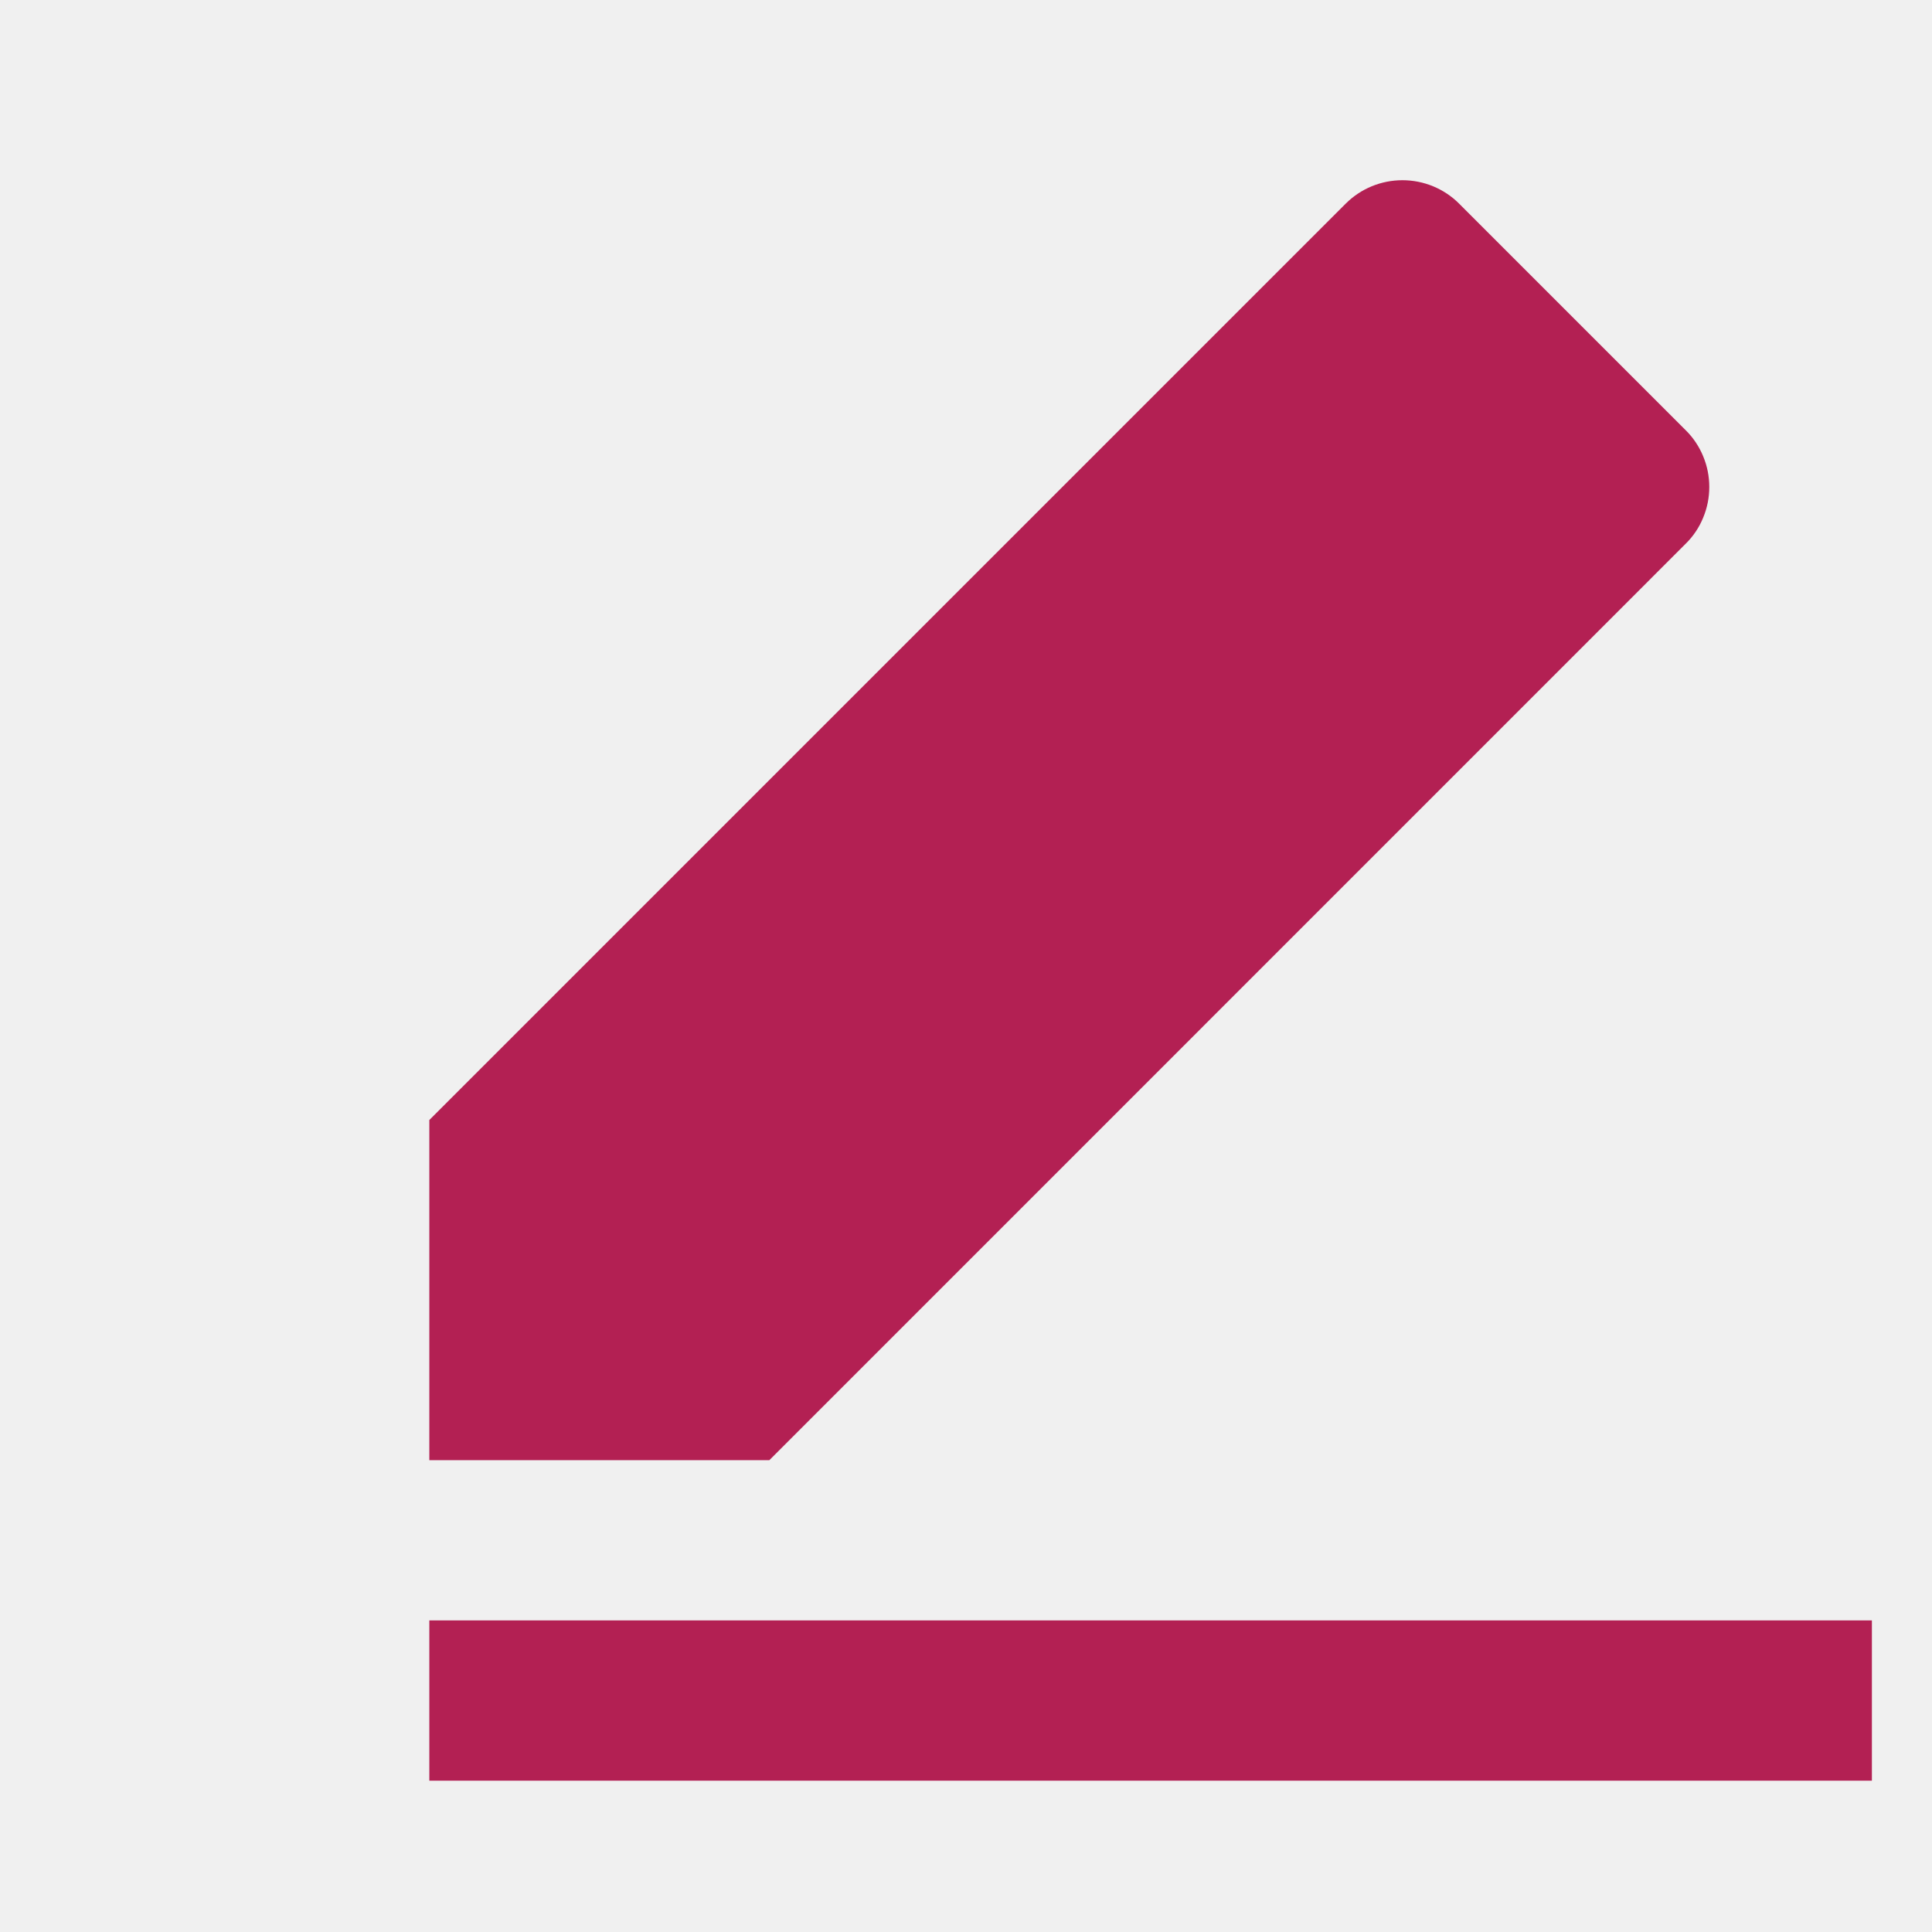
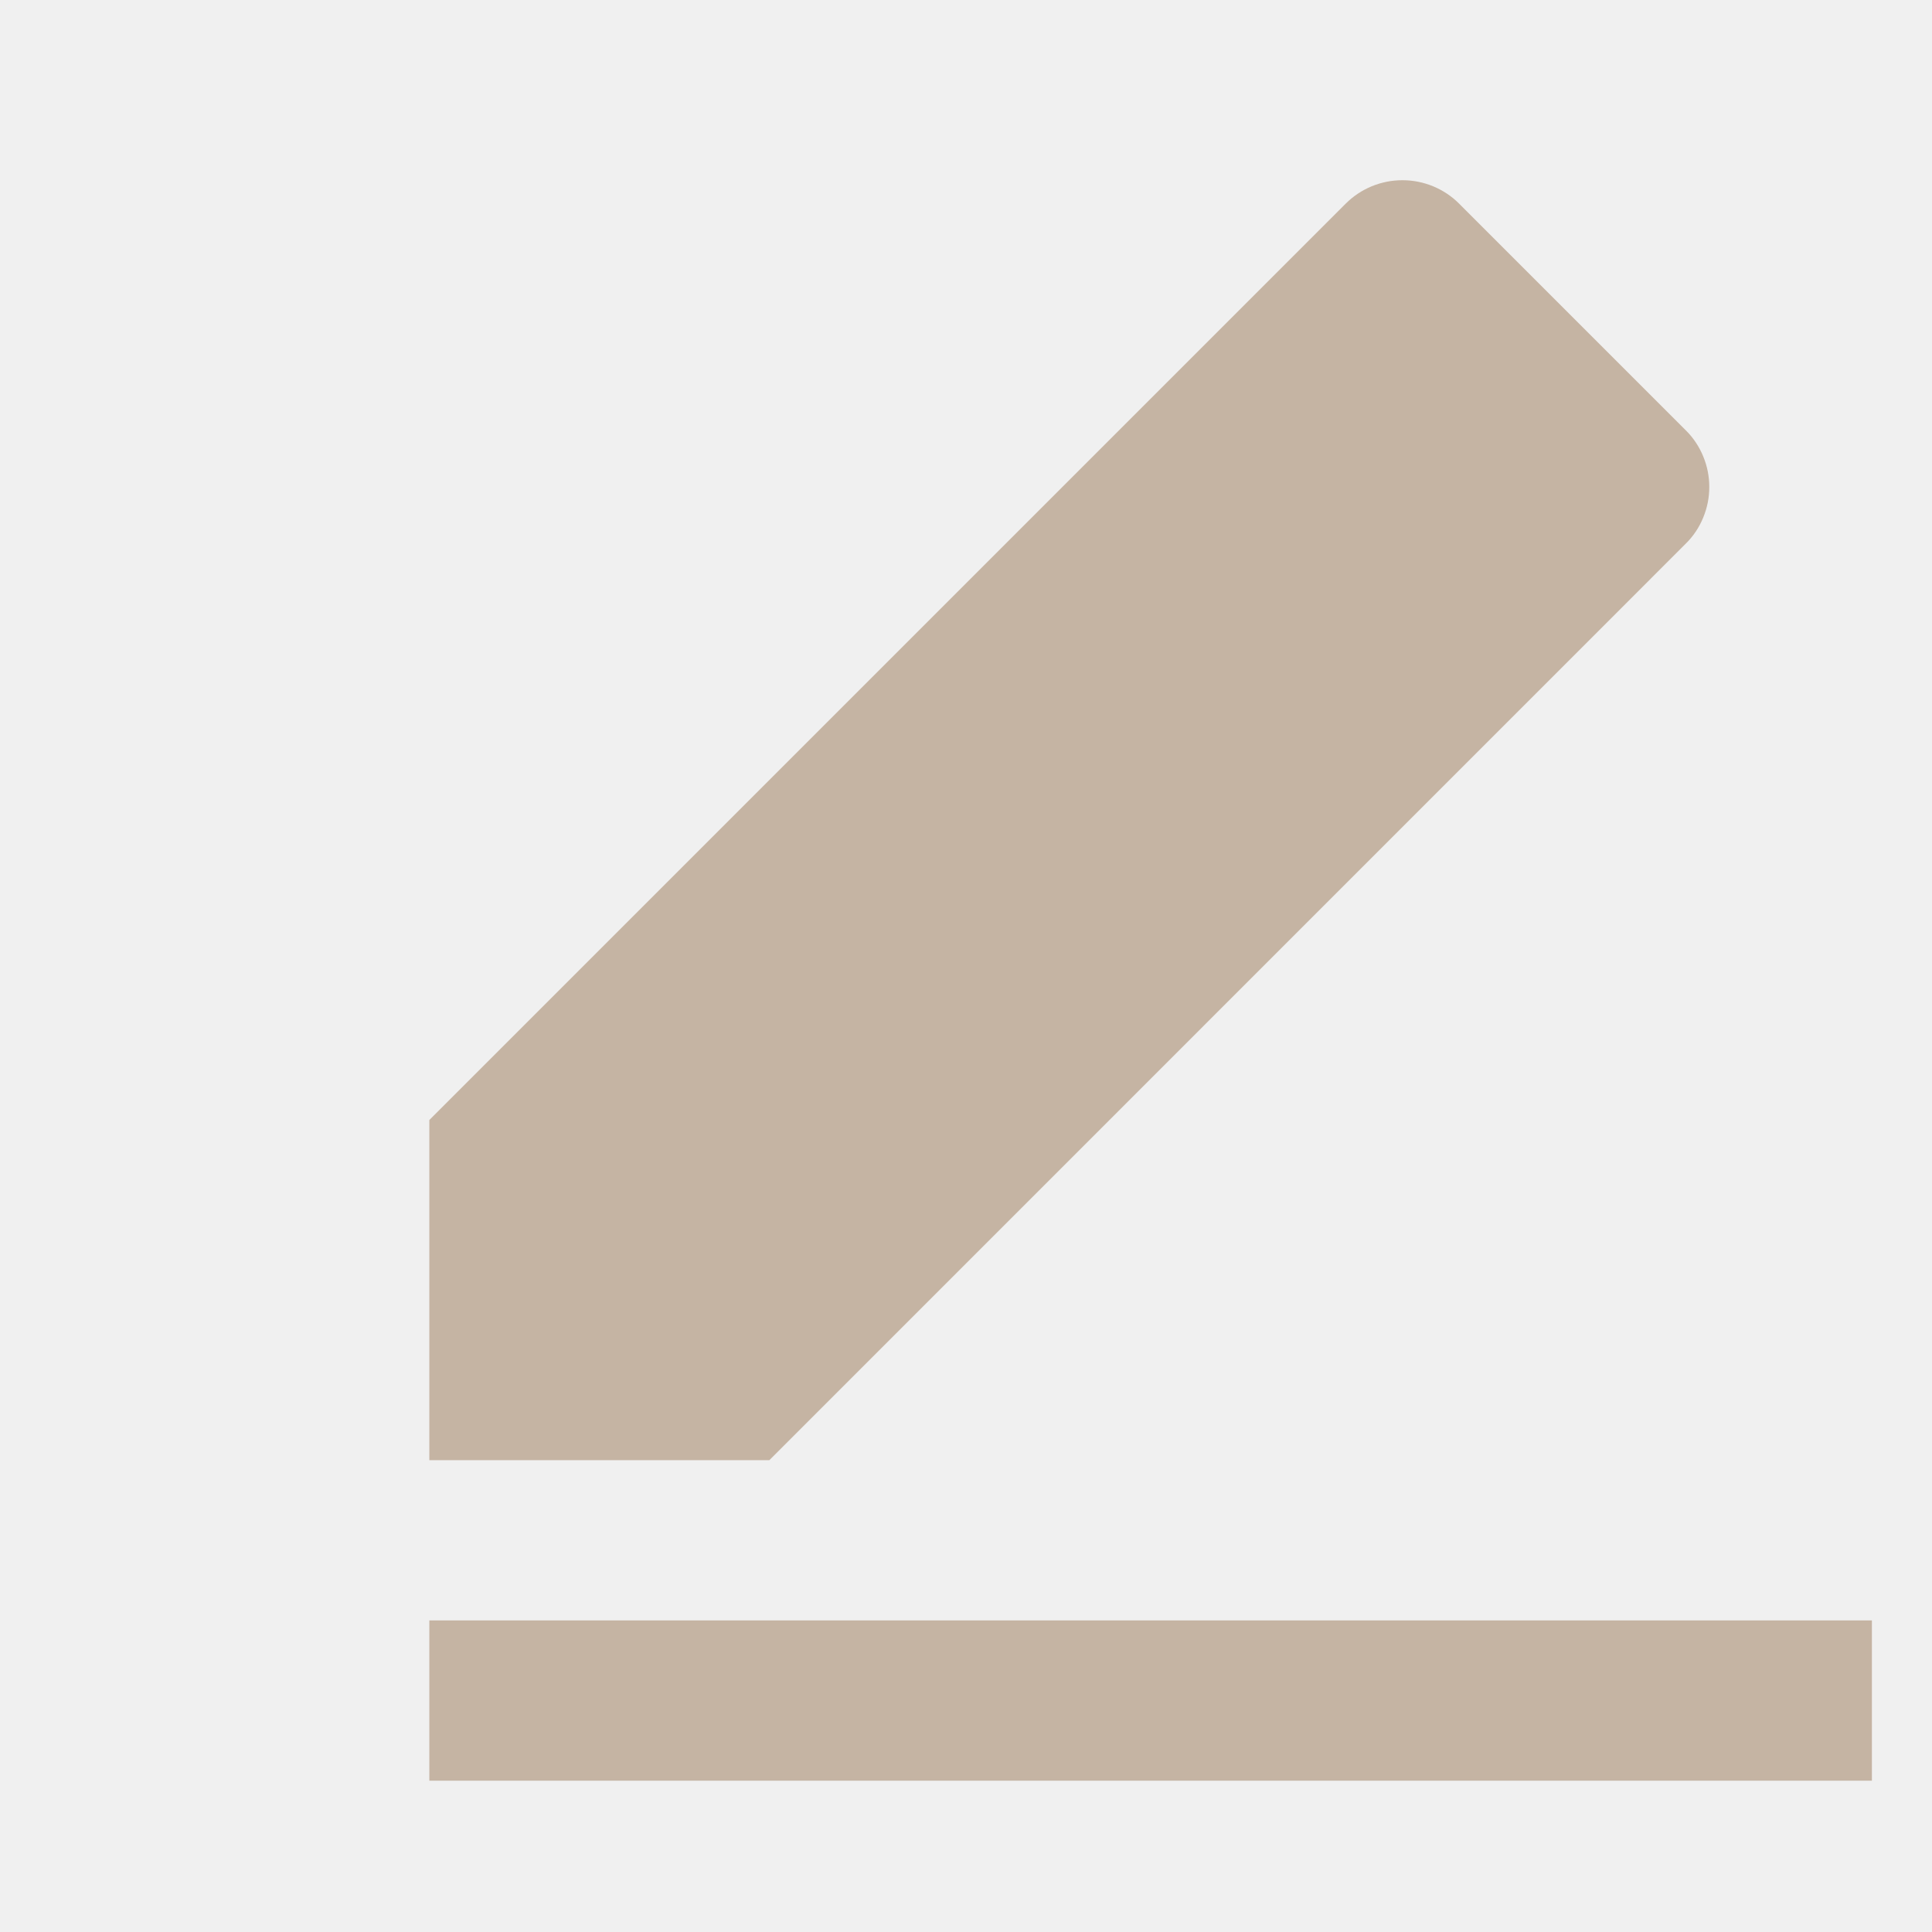
<svg xmlns="http://www.w3.org/2000/svg" width="18" height="18" viewBox="0 0 18 18" fill="none">
  <g clip-path="url(#clip0_2267_85)">
-     <path d="M7.168 13.604H4V10.435L12.538 1.897C12.678 1.757 12.868 1.679 13.066 1.679C13.264 1.679 13.454 1.757 13.594 1.897L15.706 4.009C15.776 4.078 15.831 4.161 15.868 4.251C15.906 4.342 15.925 4.439 15.925 4.537C15.925 4.635 15.906 4.732 15.868 4.823C15.831 4.914 15.776 4.996 15.706 5.065L7.168 13.604ZM4 15.097H17.44V16.59H4V15.097Z" fill="#B32053" />
+     <path d="M7.168 13.604H4V10.435L12.538 1.897C12.678 1.757 12.868 1.679 13.066 1.679C13.264 1.679 13.454 1.757 13.594 1.897L15.706 4.009C15.776 4.078 15.831 4.161 15.868 4.251C15.906 4.342 15.925 4.439 15.925 4.537C15.925 4.635 15.906 4.732 15.868 4.823C15.831 4.914 15.776 4.996 15.706 5.065L7.168 13.604ZM4 15.097H17.44V16.59H4V15.097Z" fill="#C5B4A3" />
  </g>
  <defs>
    <clipPath id="clip0_2267_85">
      <rect width="17.92" height="17.92" fill="white" />
    </clipPath>
  </defs>
</svg>
